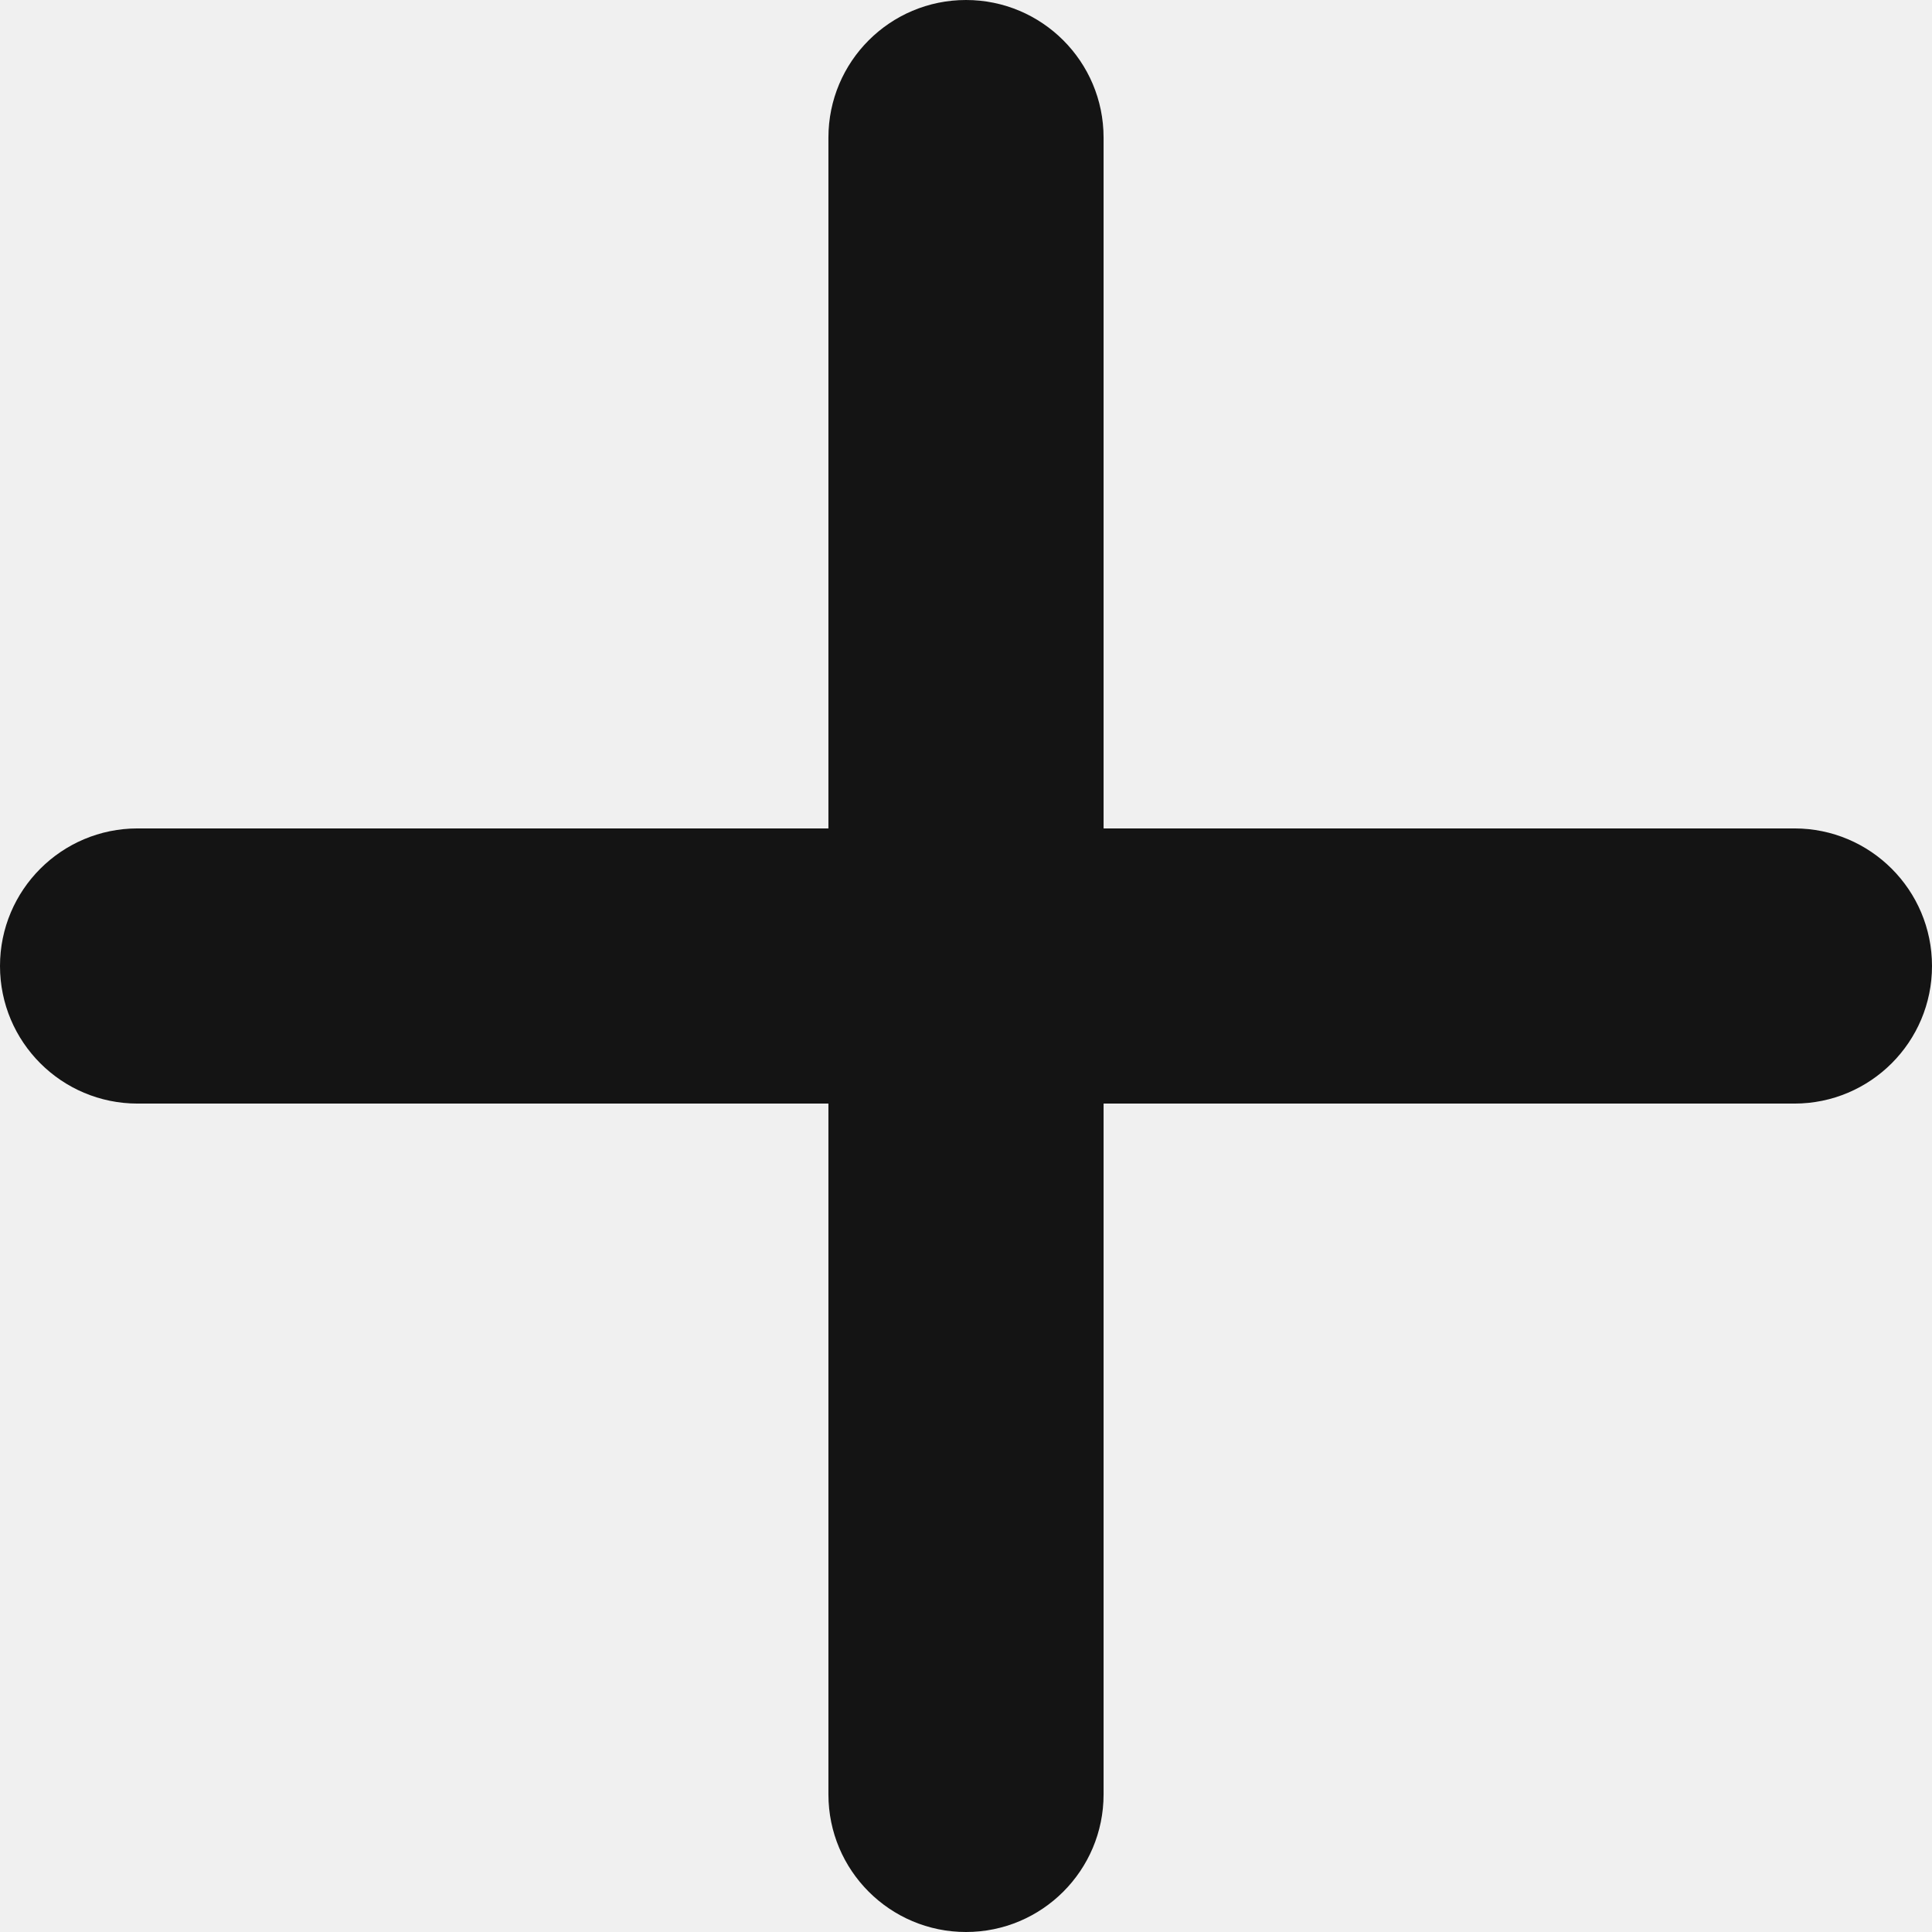
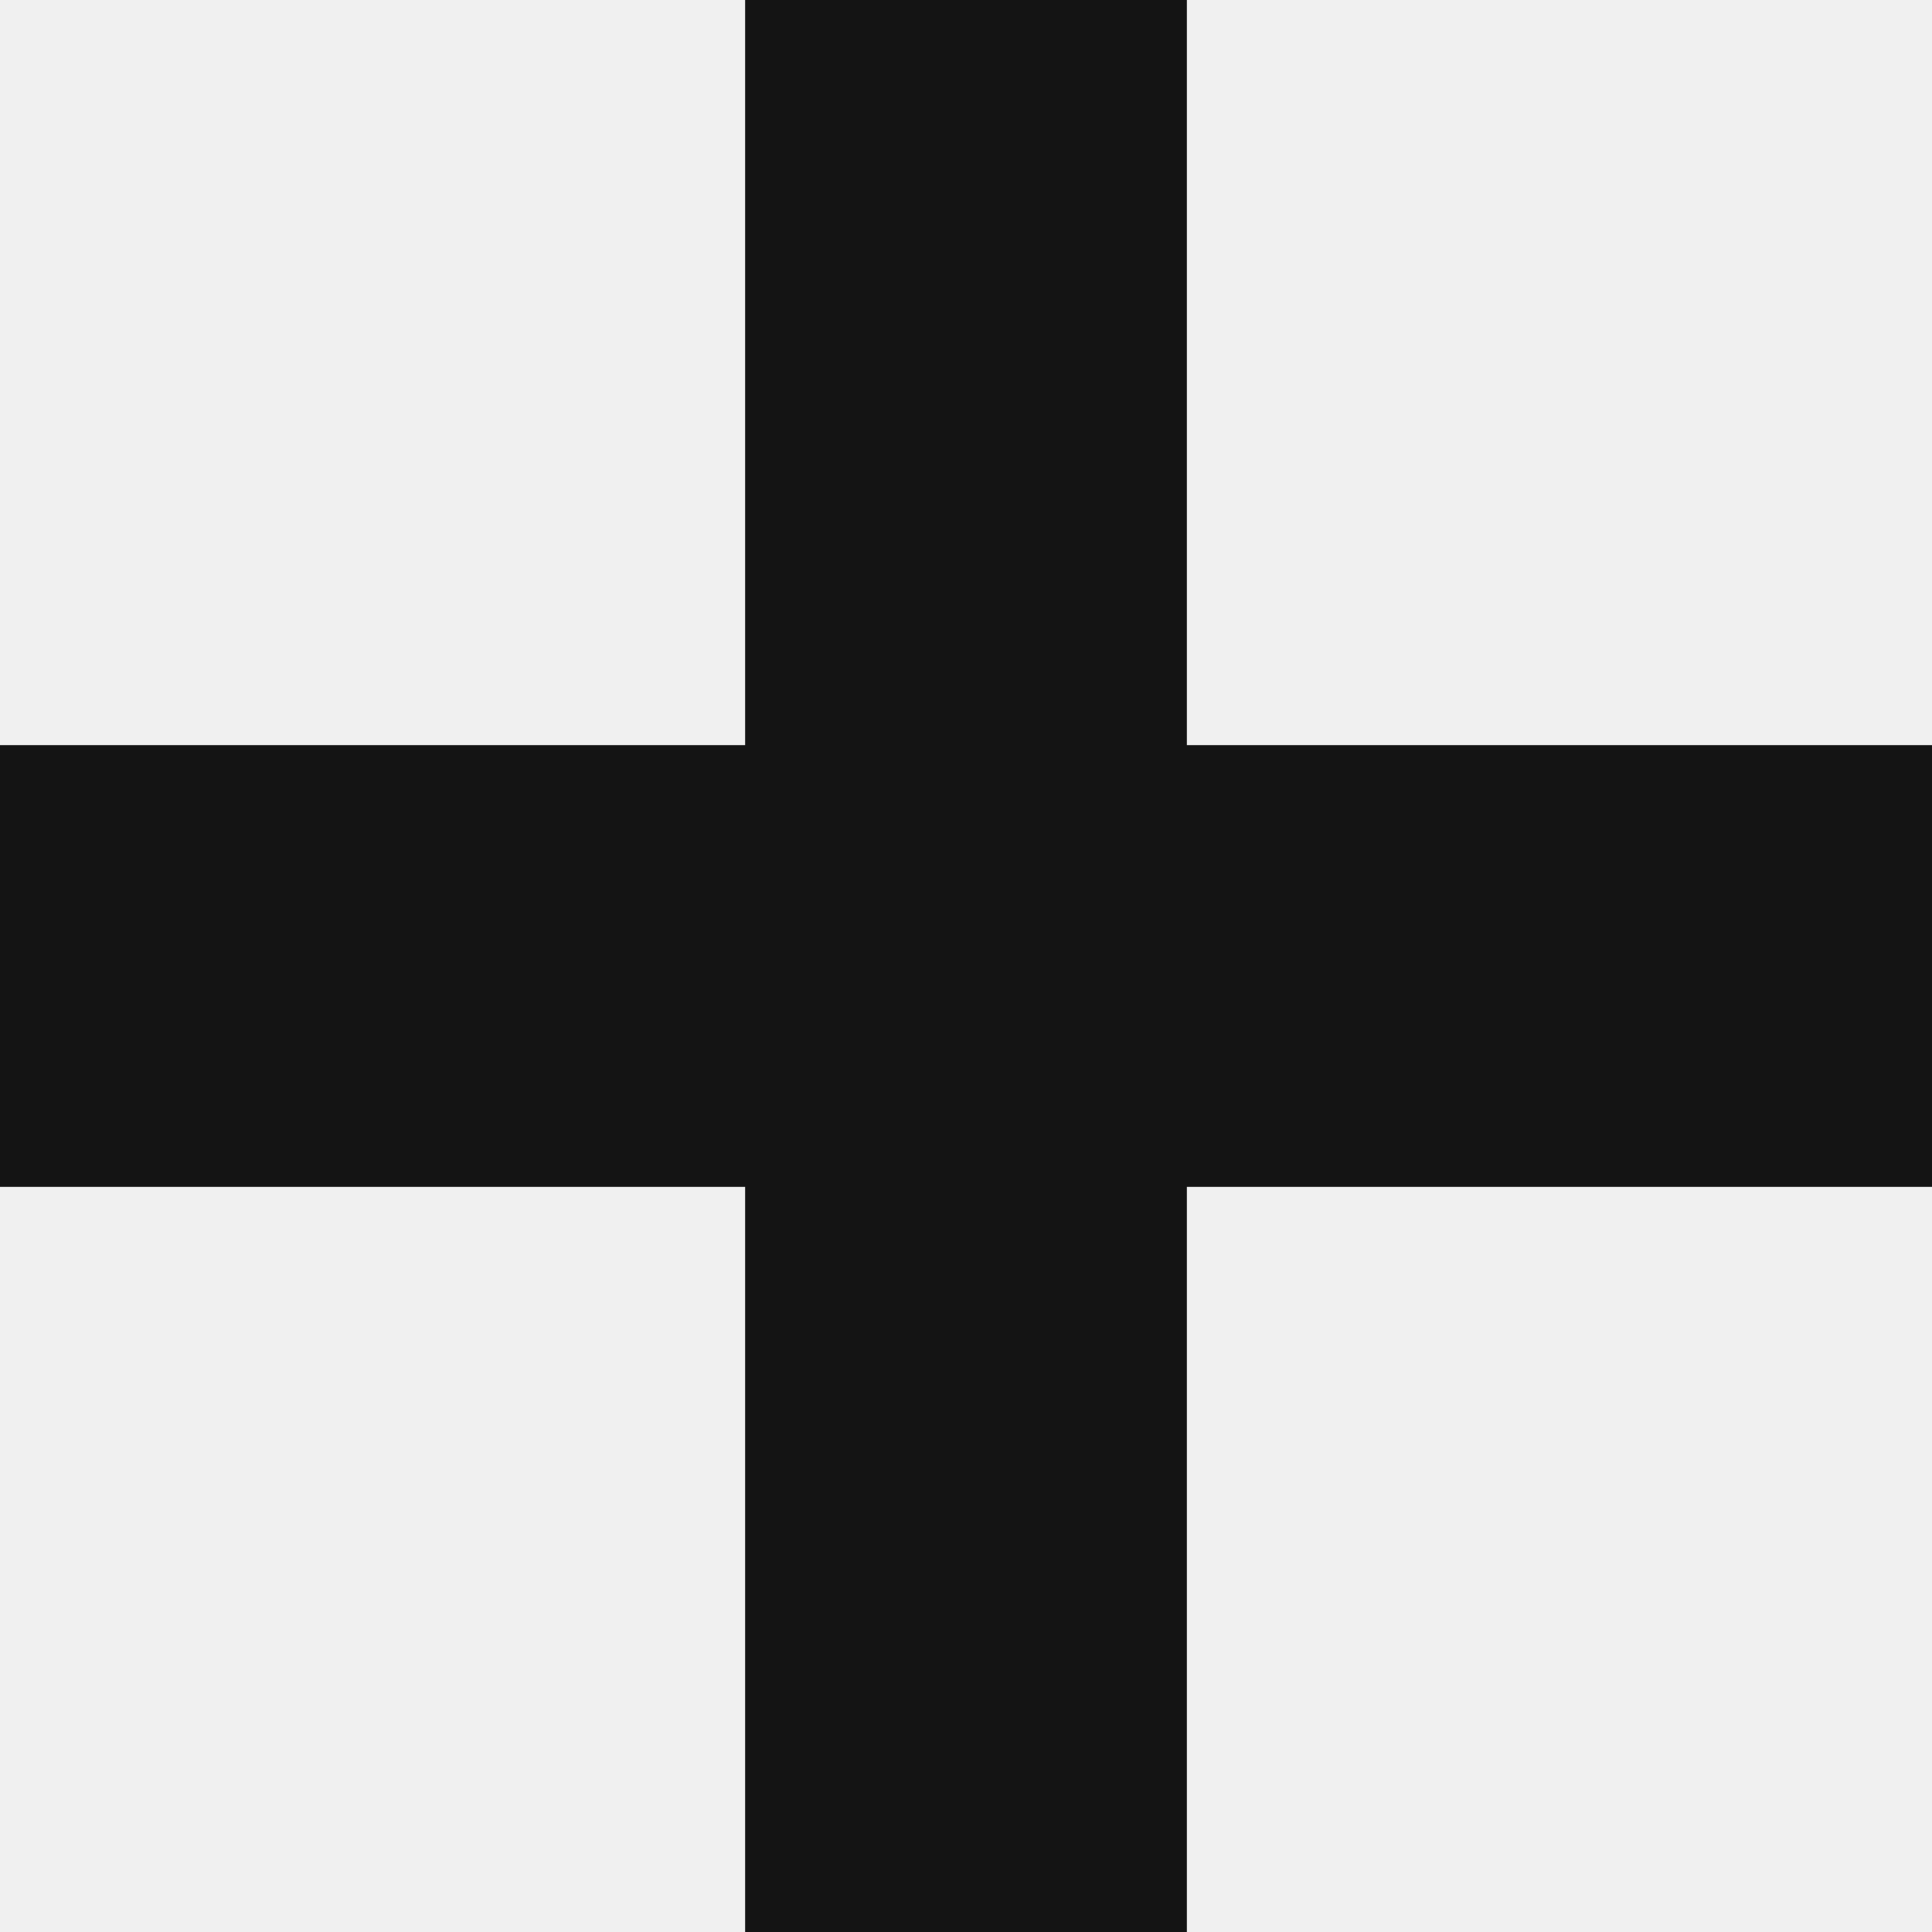
<svg xmlns="http://www.w3.org/2000/svg" width="1299" height="1299" xml:space="preserve" overflow="hidden">
  <defs>
    <clipPath id="clip0">
      <rect x="0" y="0" width="1299" height="1299" />
    </clipPath>
  </defs>
  <g clip-path="url(#clip0)">
    <rect x="0" y="0" width="1299" height="1299" fill="#FFFFFF" fill-opacity="0" />
-     <path d="M92.5 742C41.414 742-2.82801e-14 700.586-3.76645e-14 649.5L-1.6992e-14 649.5C-4.70489e-14 598.414 41.414 557 92.5 557L1206.5 557C1257.59 557 1299 598.414 1299 649.5L1299 649.5C1299 700.586 1257.59 742 1206.5 742Z" fill="#141414" fill-rule="evenodd" />
-     <path d="M557 92.5C557 41.414 598.414-2.06725e-14 649.5-2.06725e-14L649.5 0C700.586-2.06725e-14 742 41.414 742 92.5L742 1206.5C742 1257.59 700.586 1299 649.5 1299L649.5 1299C598.414 1299 557 1257.59 557 1206.5Z" fill="#141414" fill-rule="evenodd" />
+     <rect x="-0" y="501" width="1299" height="297" fill="#141414" />
+     <rect x="501" y="0" width="297" height="1299" fill="#141414" />
  </g>
</svg>
